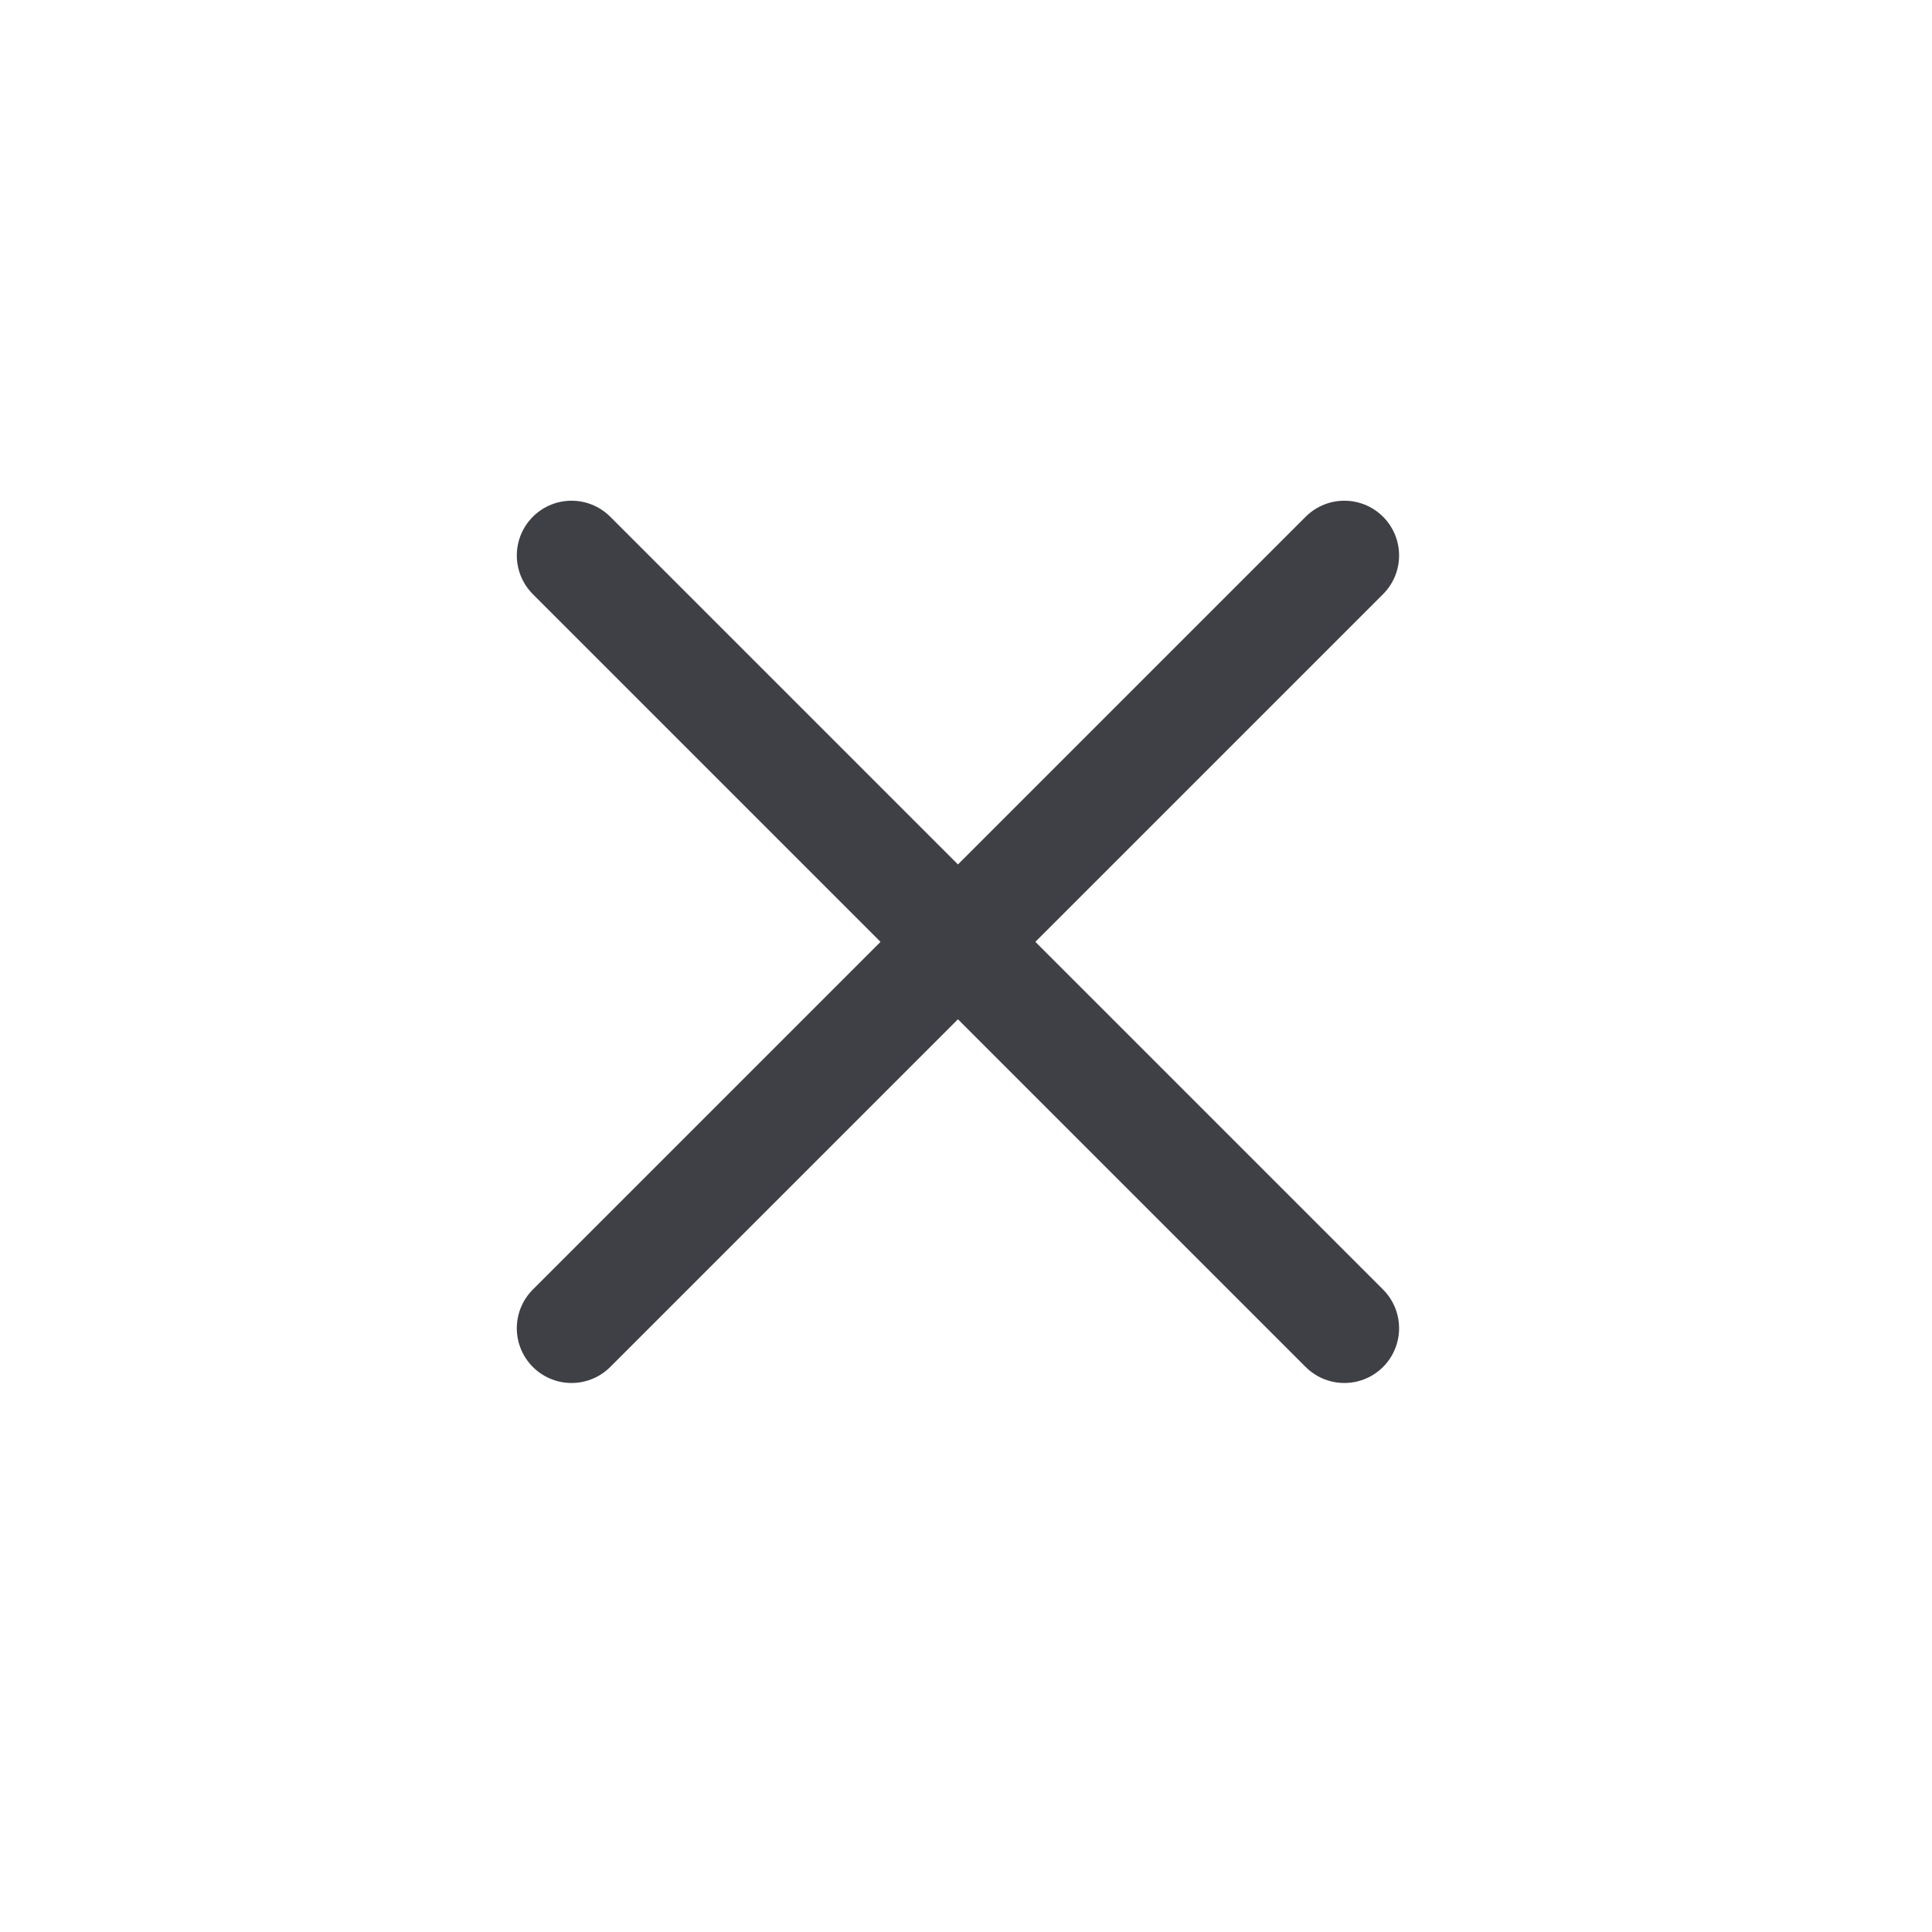
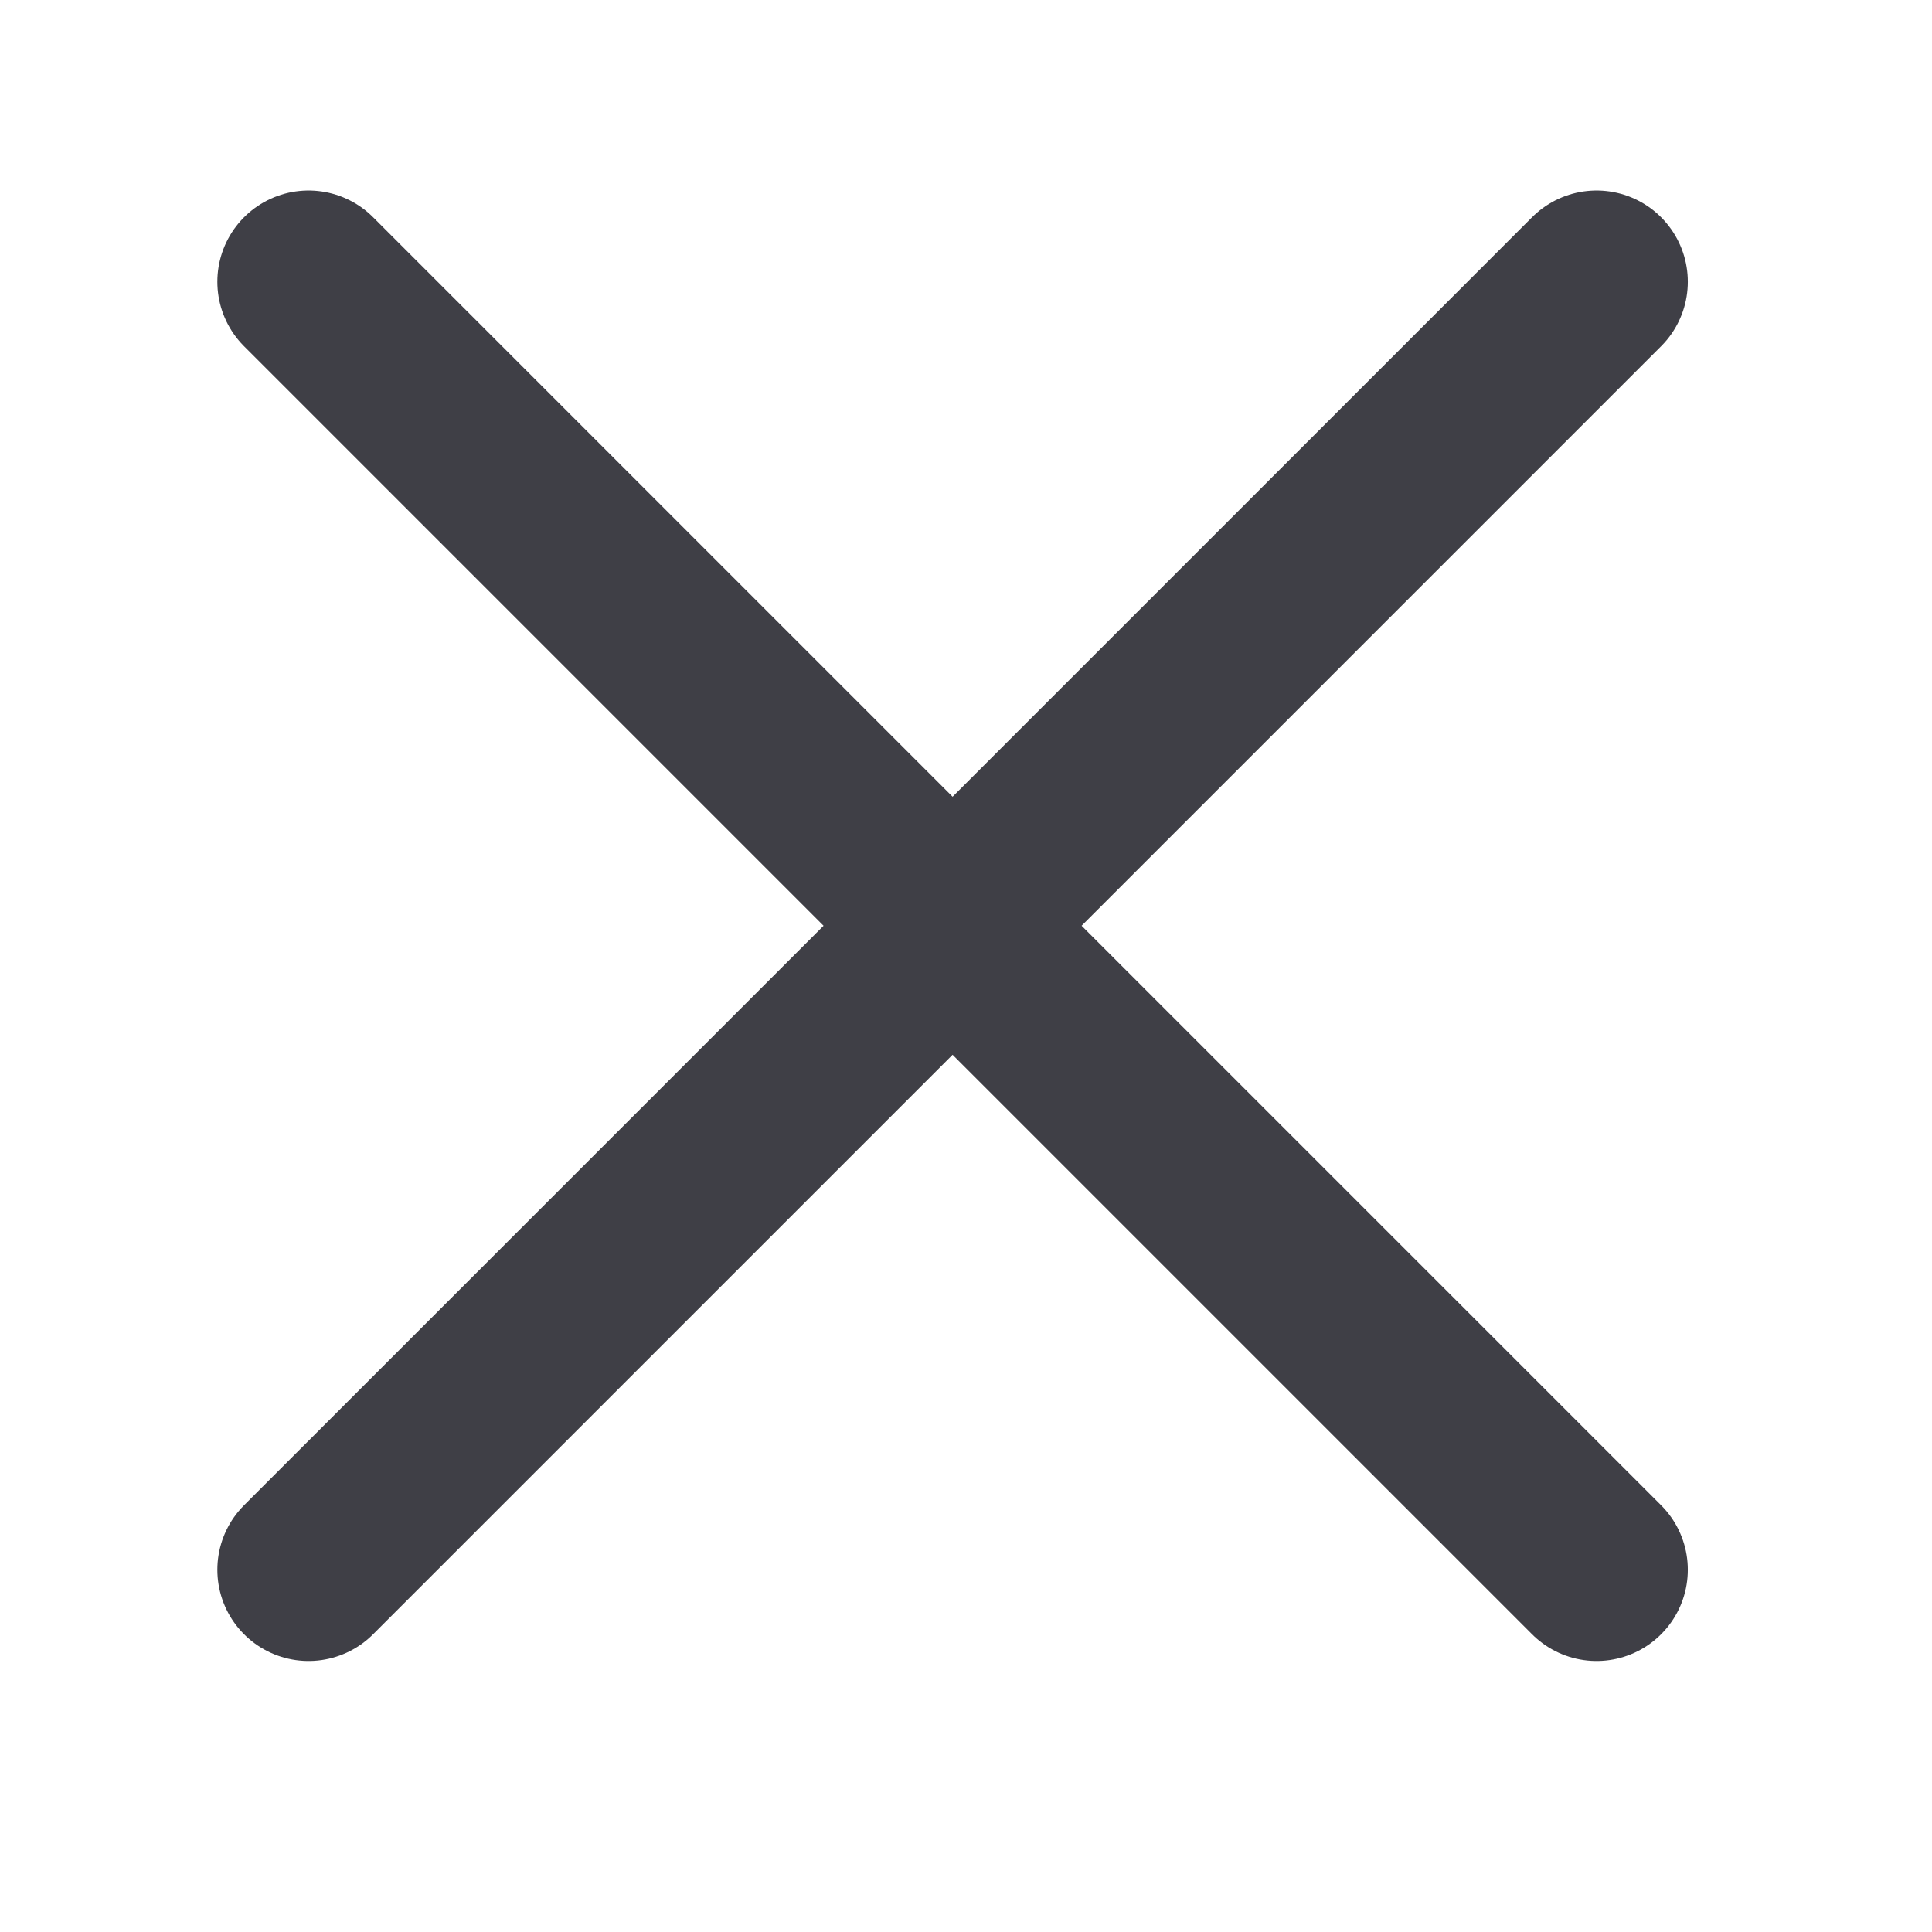
- <svg xmlns="http://www.w3.org/2000/svg" width="30" height="30" viewBox="0 0 30 30" fill="none">
+ <svg xmlns="http://www.w3.org/2000/svg" width="24" height="24" viewBox="6 6 18 18" fill="none">
  <path d="M8.875 8.625L14.875 14.625M14.875 14.625L20.875 20.625M14.875 14.625L20.875 8.625M14.875 14.625L8.875 20.625" stroke-width="1.7" stroke-linecap="round" stroke="#3F3F46" />
</svg>
